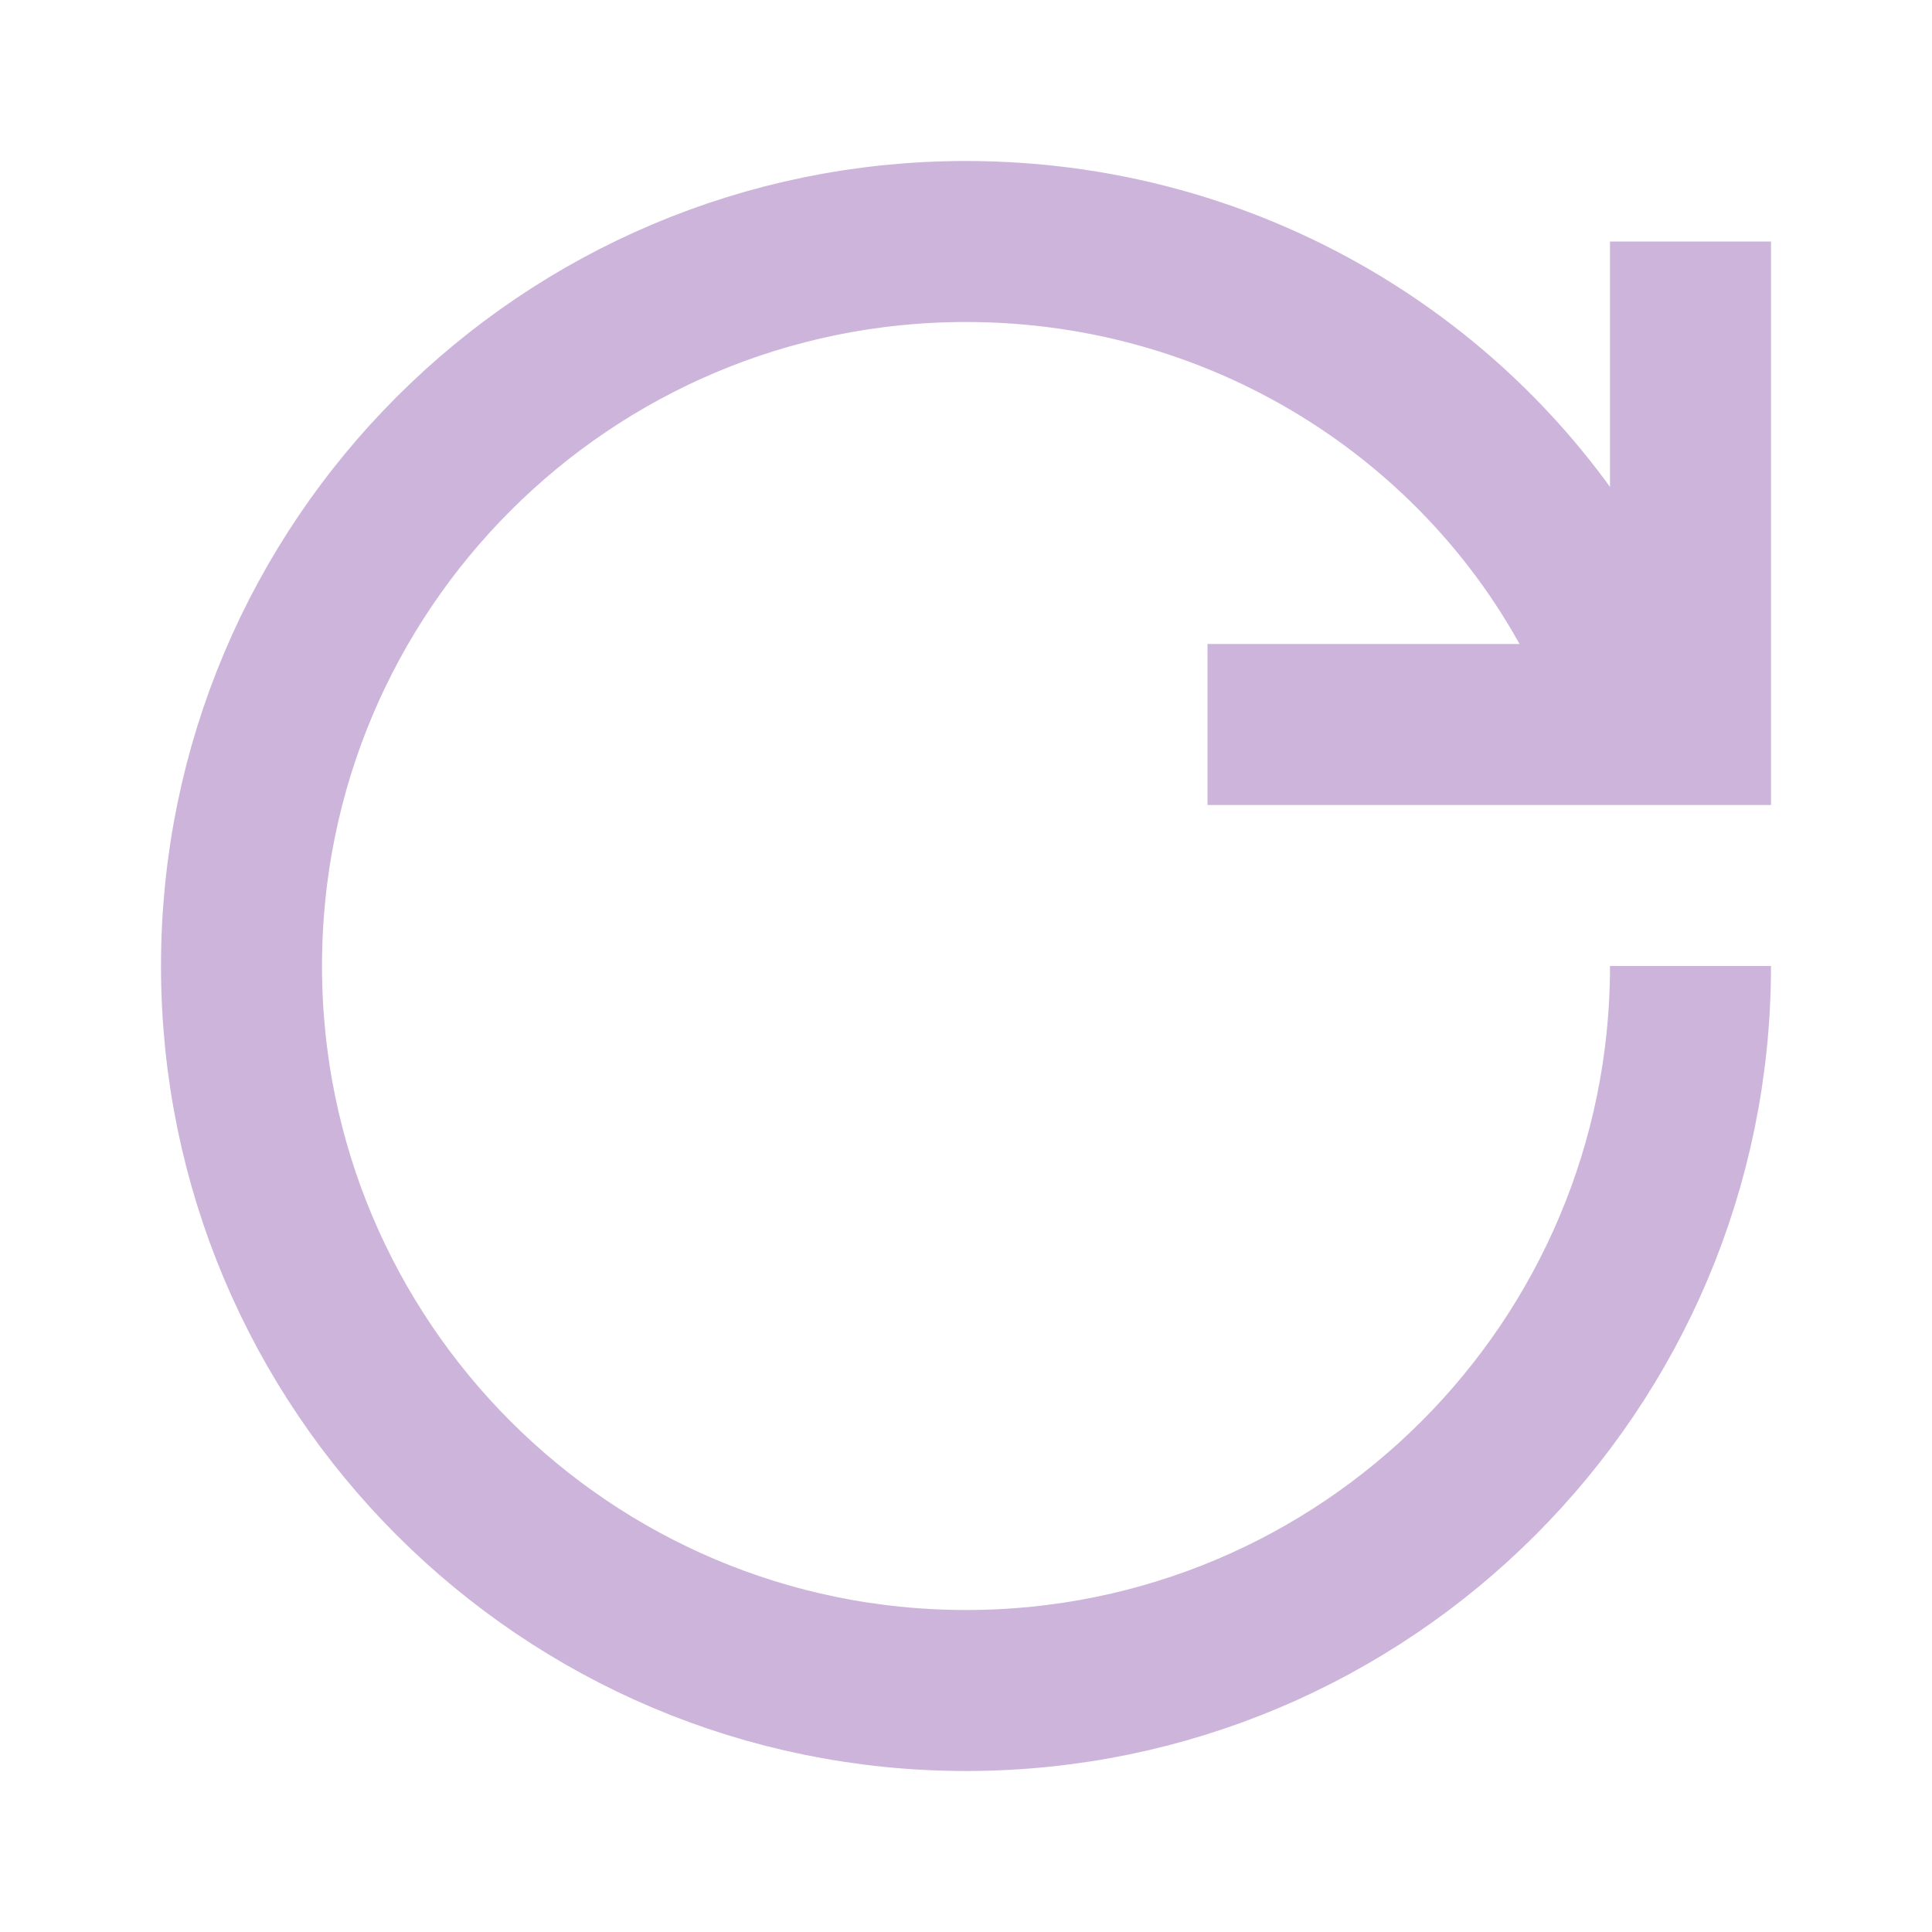
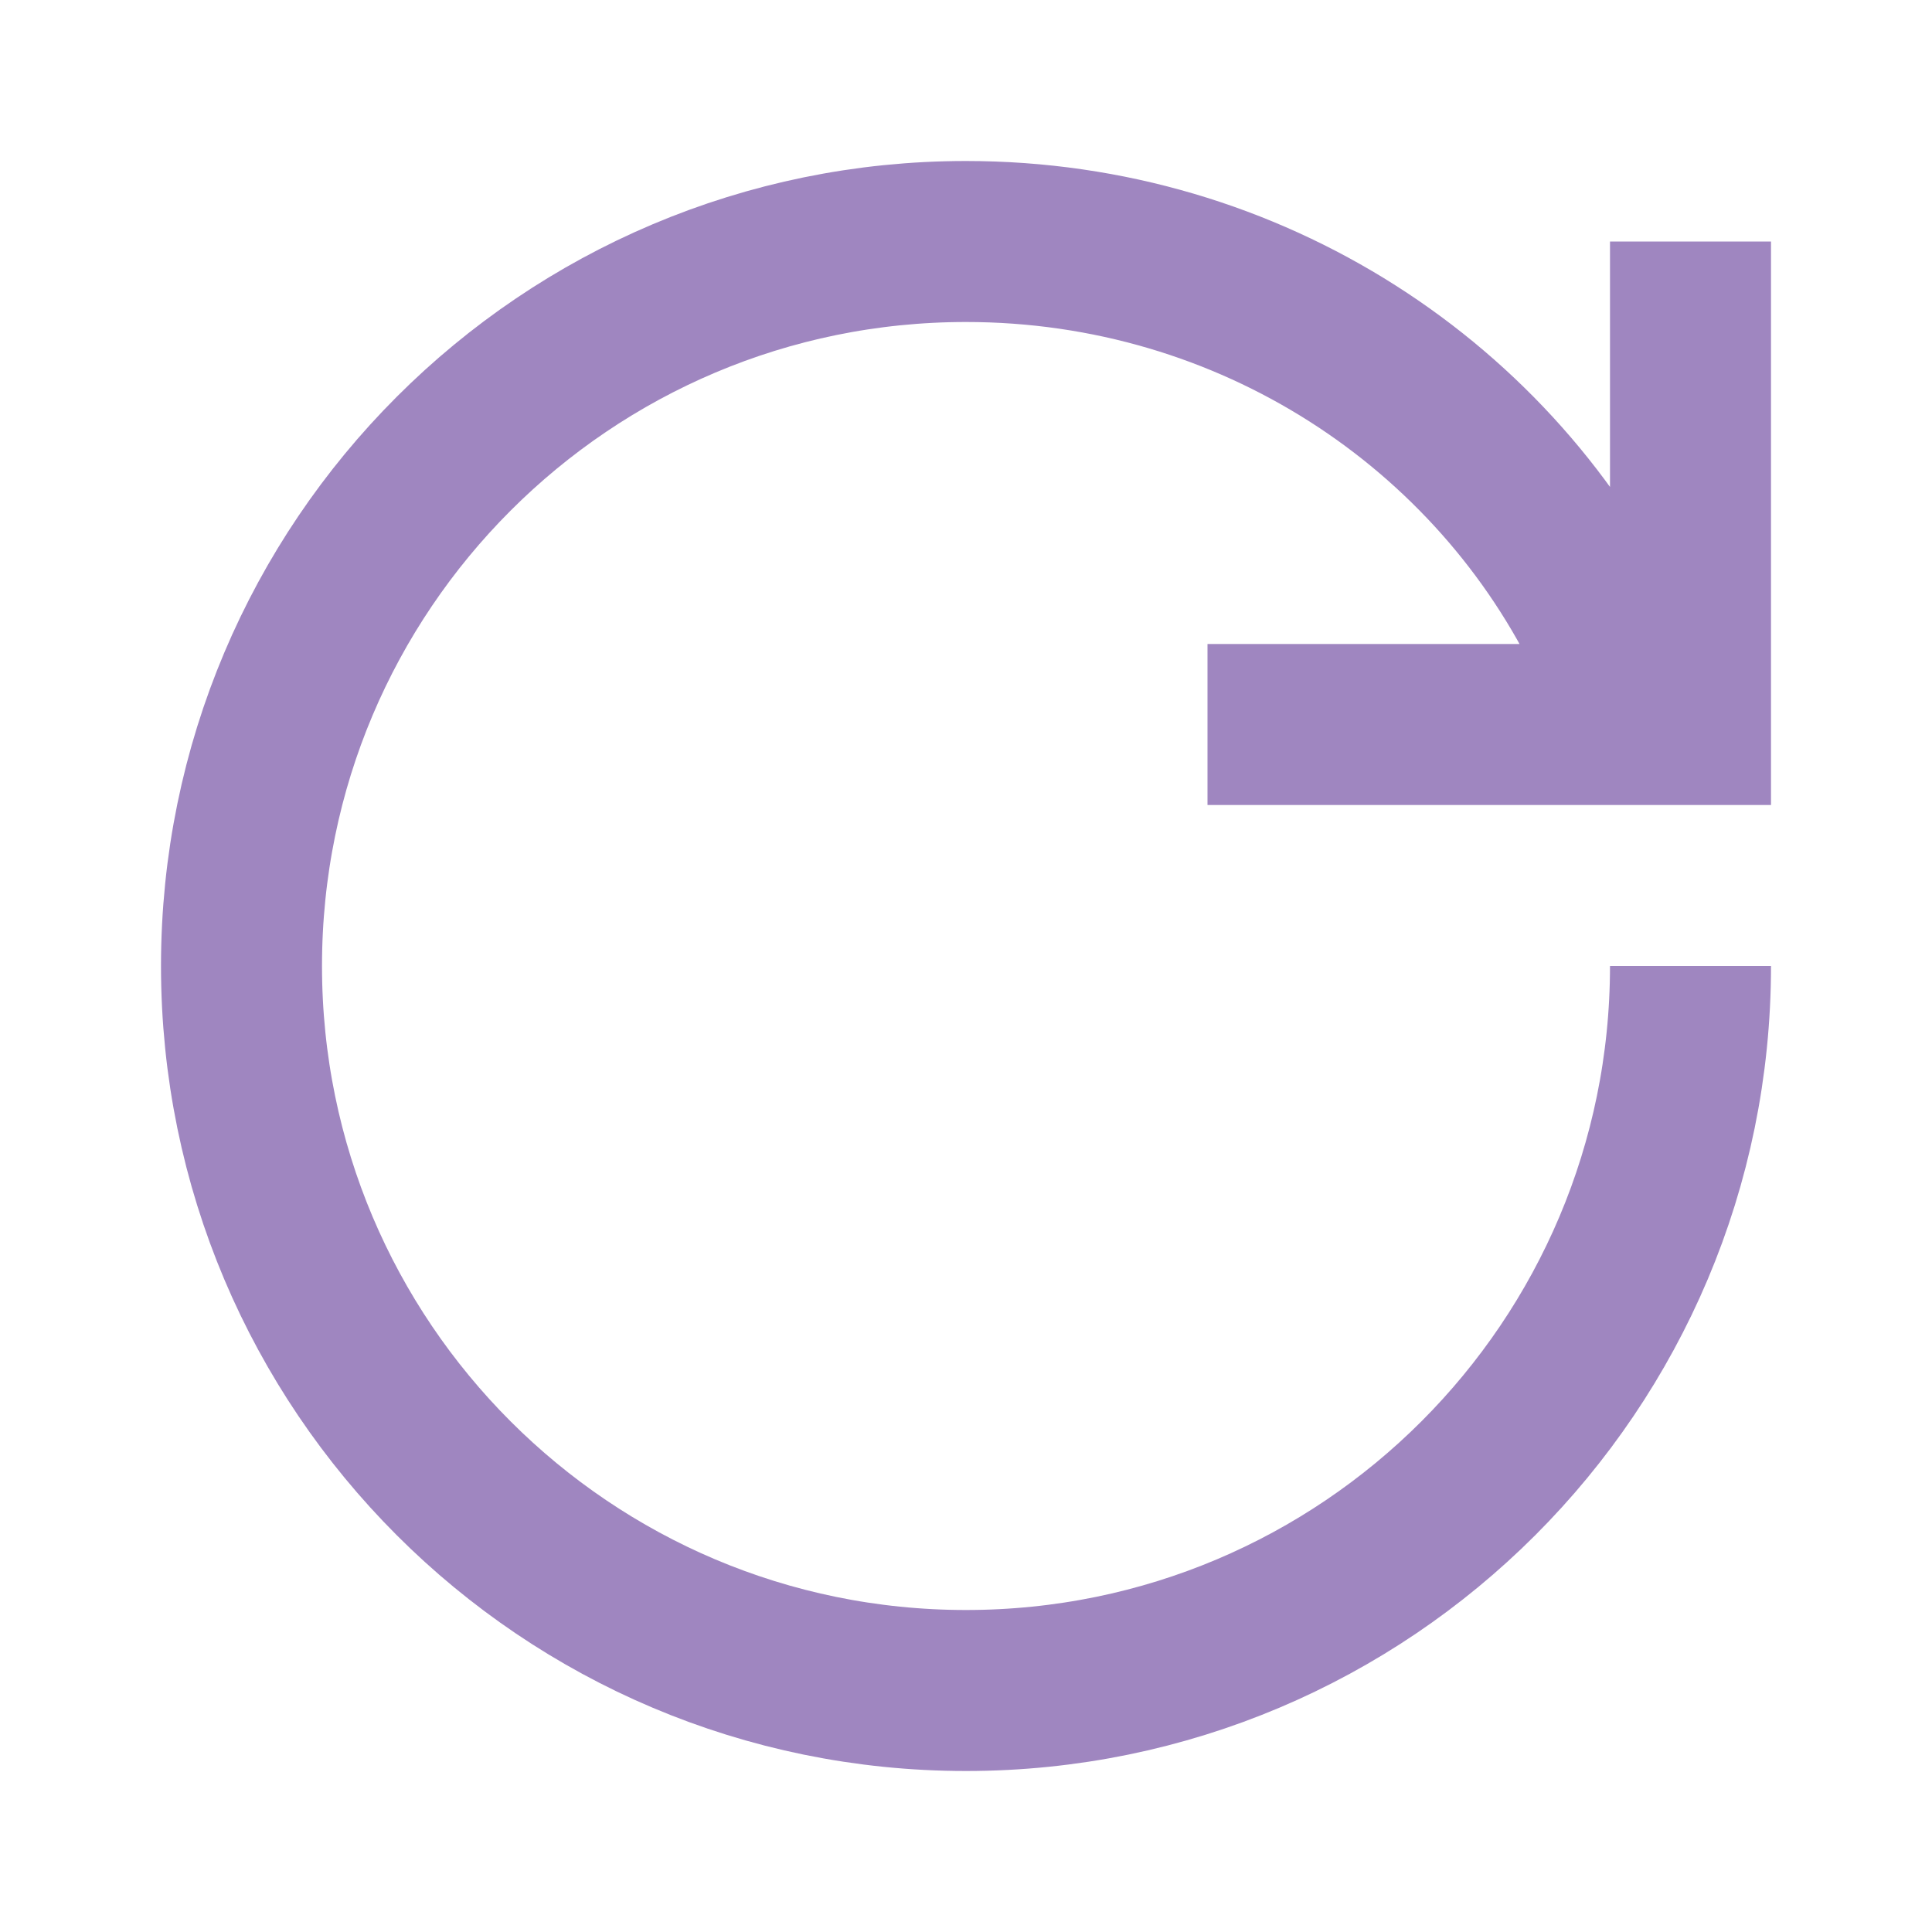
- <svg xmlns="http://www.w3.org/2000/svg" stroke="#cdb4db" fill="currentColor" stroke-width="0" viewBox="0 0 24 24" height="15" width="15">
+ <svg xmlns="http://www.w3.org/2000/svg" stroke="#9F86C0" fill="currentColor" stroke-width="0" viewBox="0 0 24 24" height="15" width="15">
  <path fill="none" stroke-width="2" d="M20,8 C18.597,5.04 15.537,3 12,3 C7.029,3 3,7.029 3,12 C3,16.971 7.029,21 12,21 L12,21 C16.971,21 21,16.971 21,12 M21,3 L21,9 L15,9" />
</svg>
